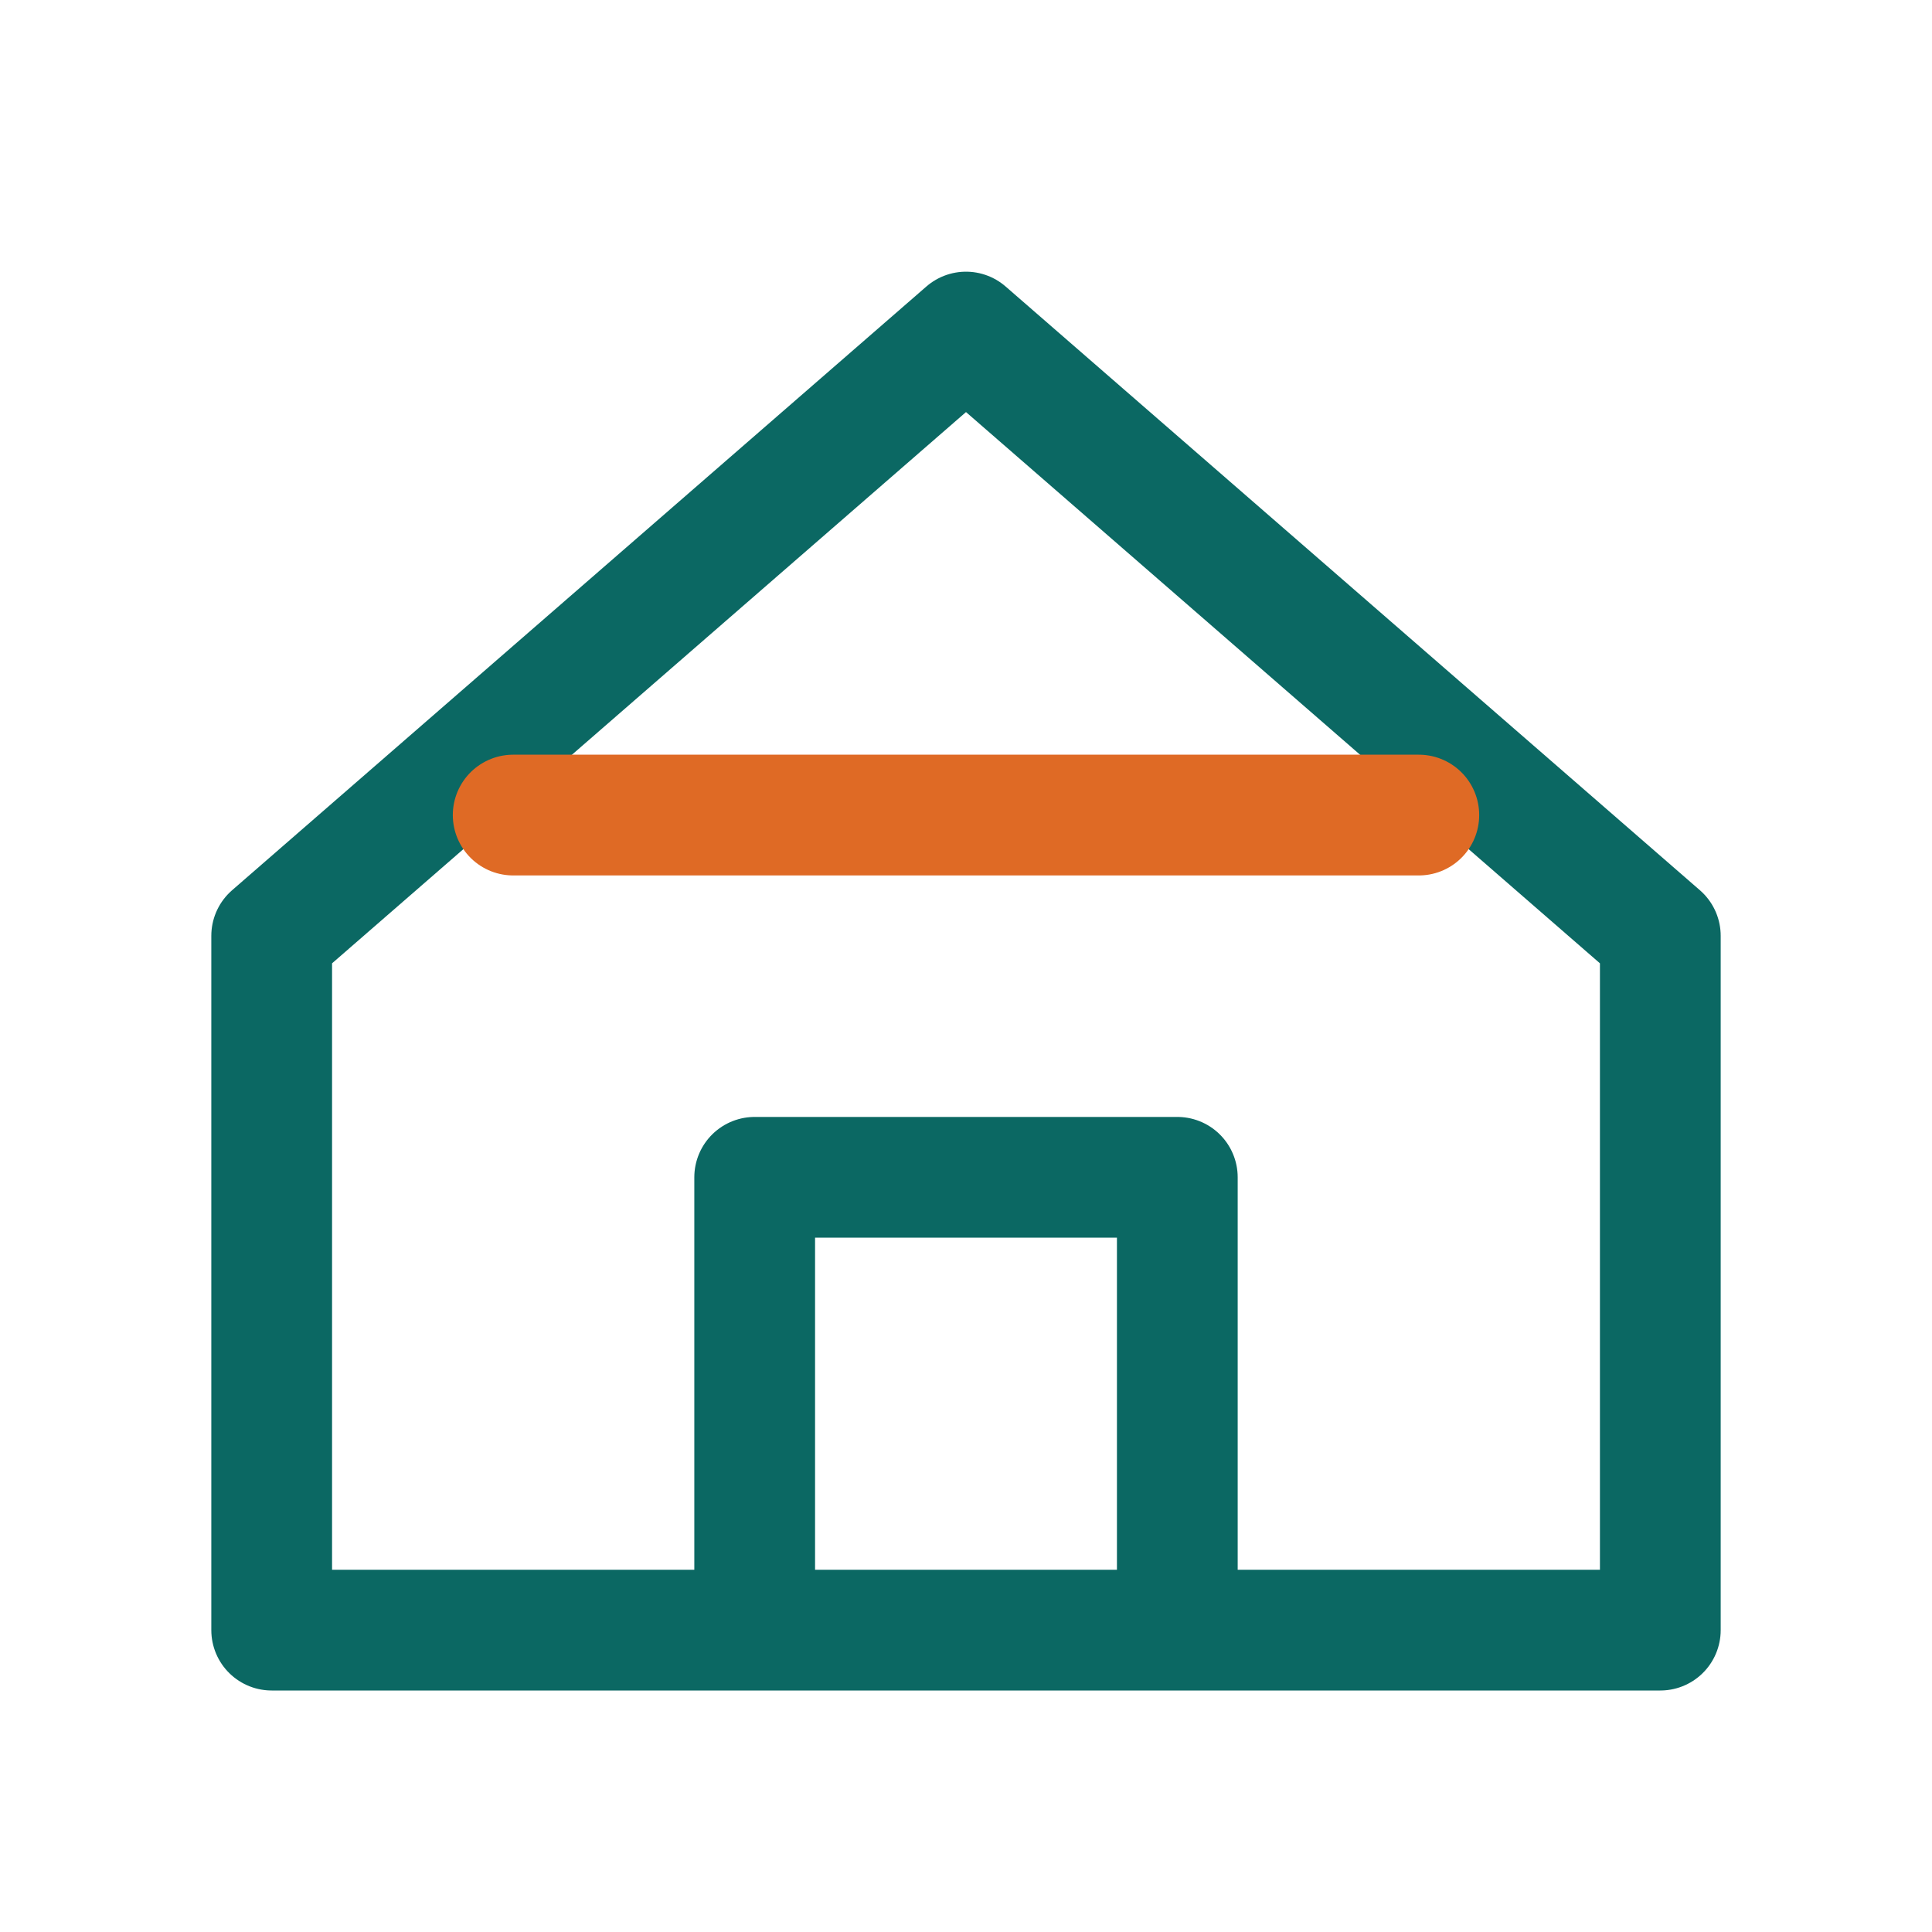
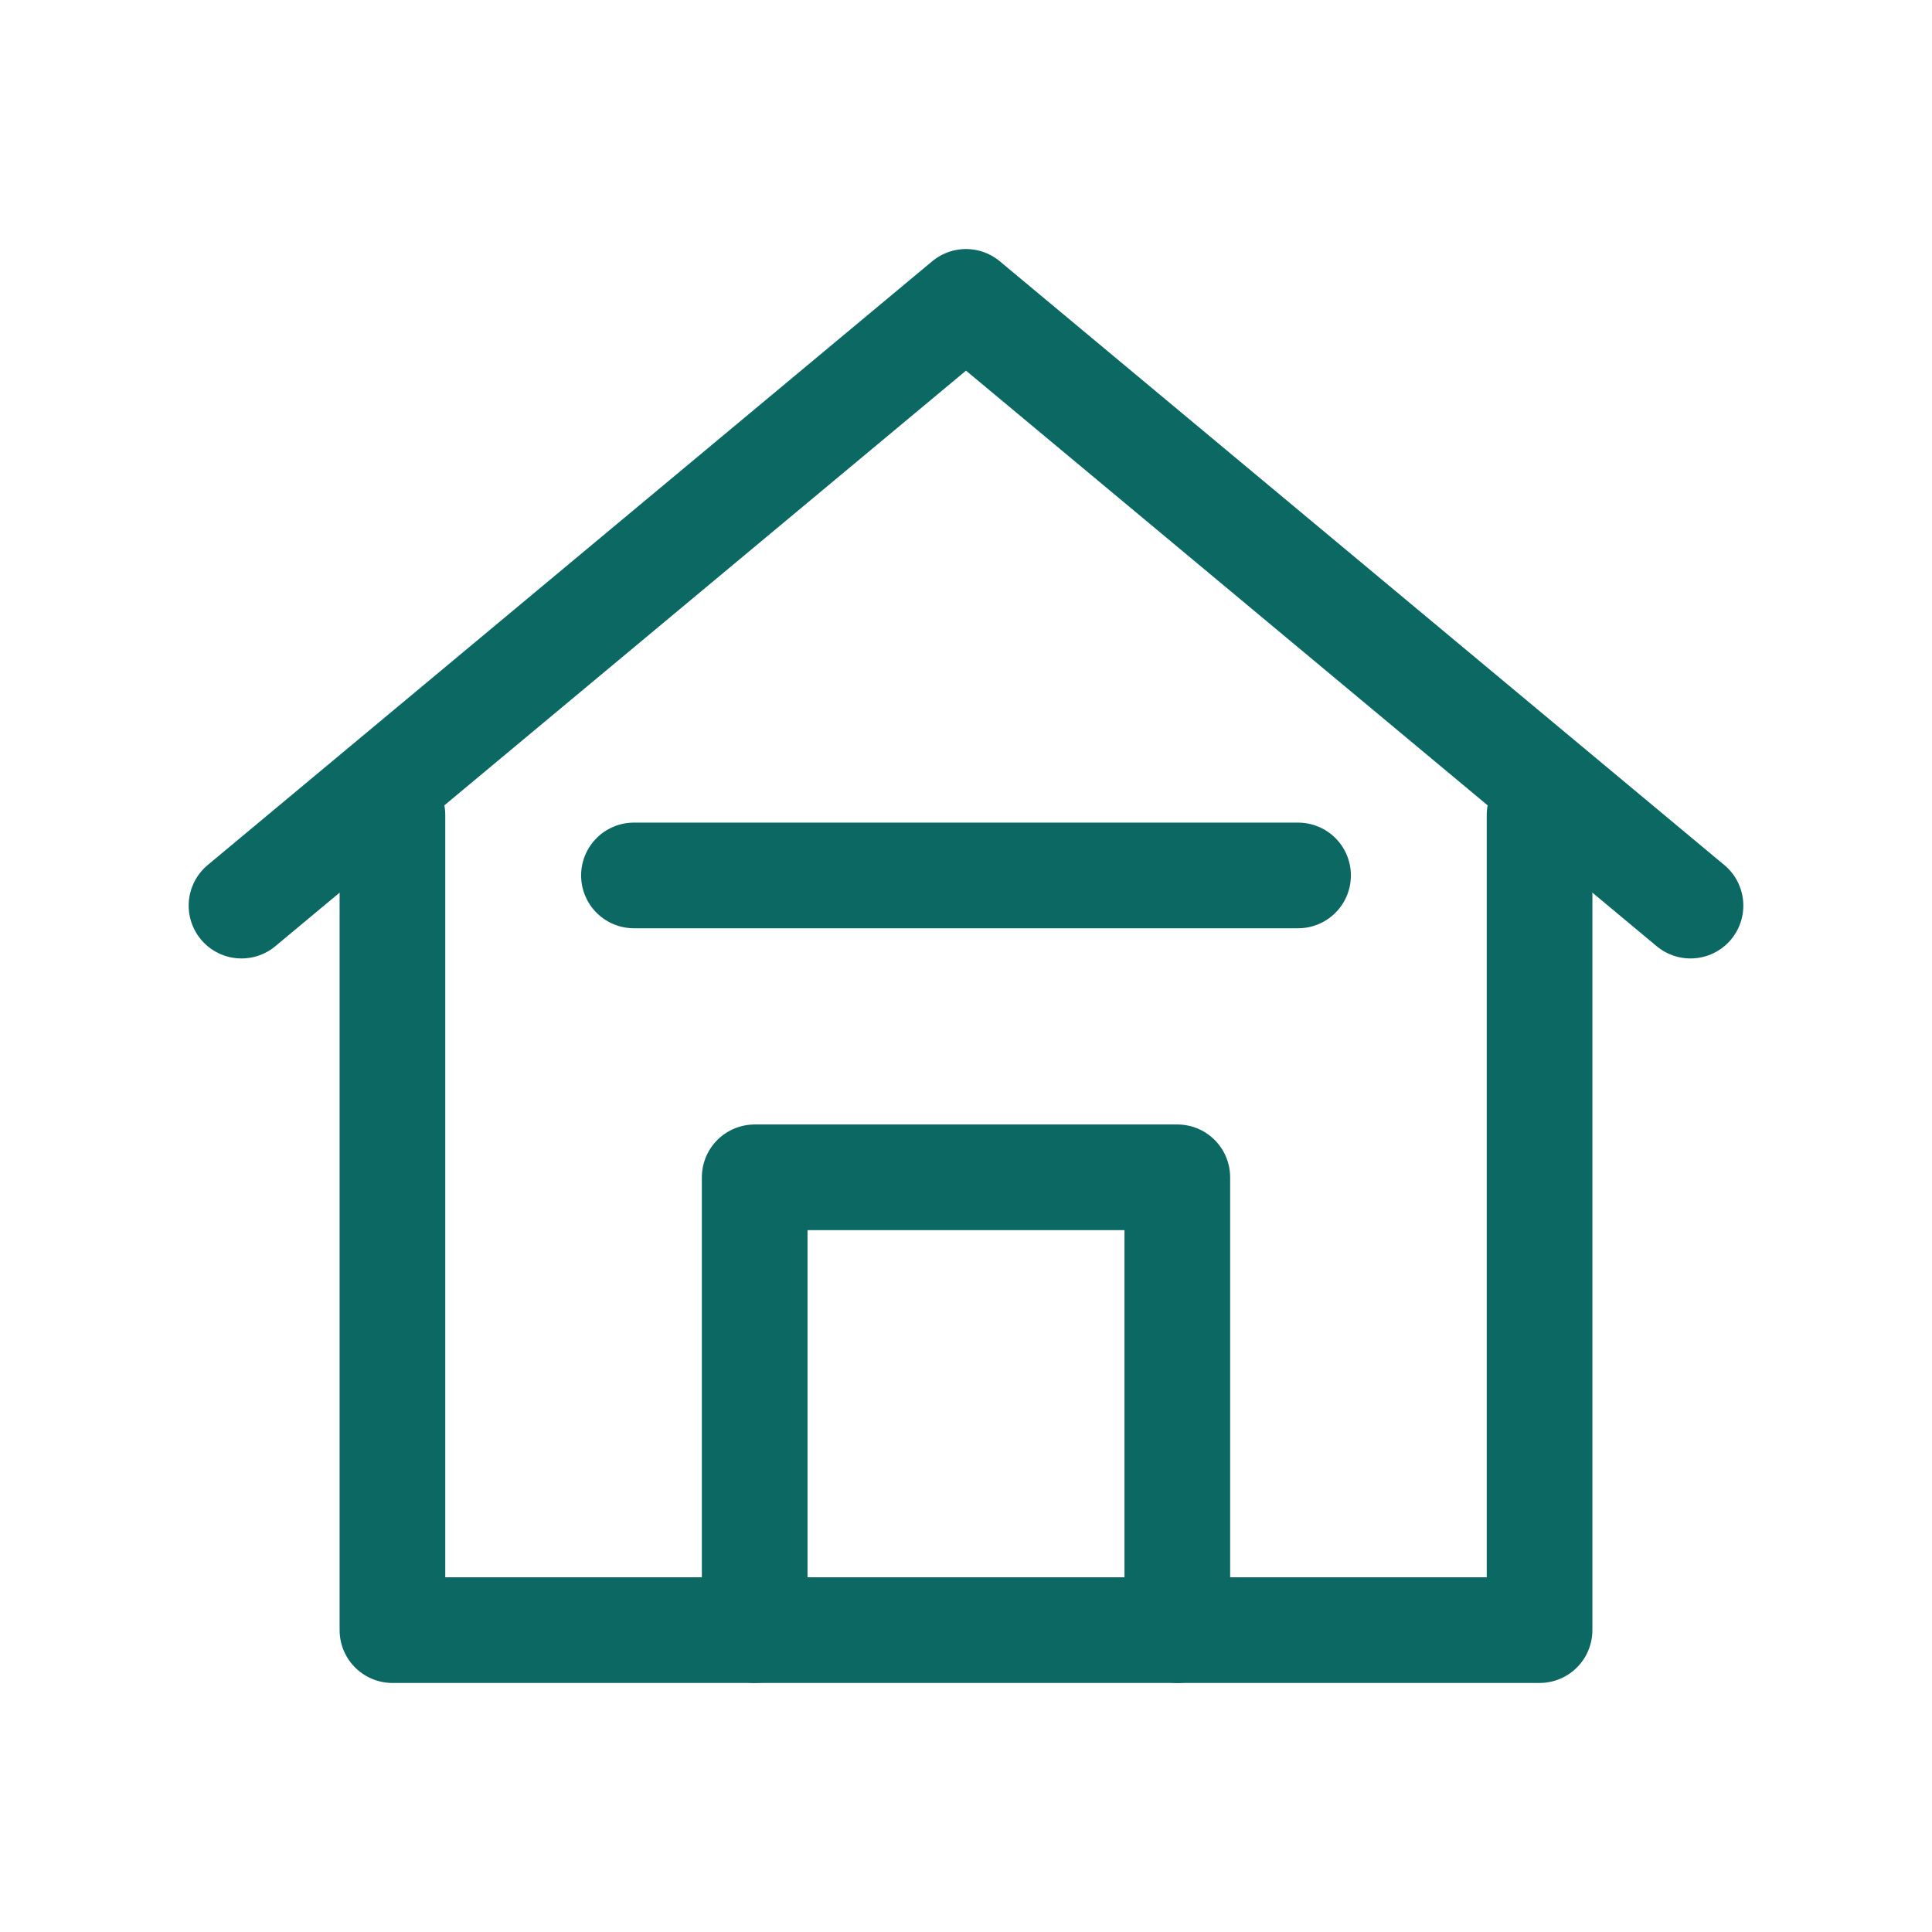
- <svg xmlns="http://www.w3.org/2000/svg" viewBox="0 0 64 64">
-   <path d="M9 31 32 11l23 20v23H9zM25 54V39h14v15" fill="none" stroke="#0b6863" stroke-width="4" stroke-linejoin="round" stroke-linecap="round" />
-   <path d="M17 27h30" fill="none" stroke="#df6a25" stroke-width="4" stroke-linecap="round" />
+ <svg xmlns="http://www.w3.org/2000/svg" viewBox="0 0 64 64" fill="none" stroke="#0b6863" stroke-width="3.5" stroke-linecap="round" stroke-linejoin="round">
+   <path d="M8 30 32 10l24 20" />
+   <path d="M13 27v27h38V27" />
+   <path d="M25 54V39h14v15" />
+   <path d="M21 29h22" />
</svg>
